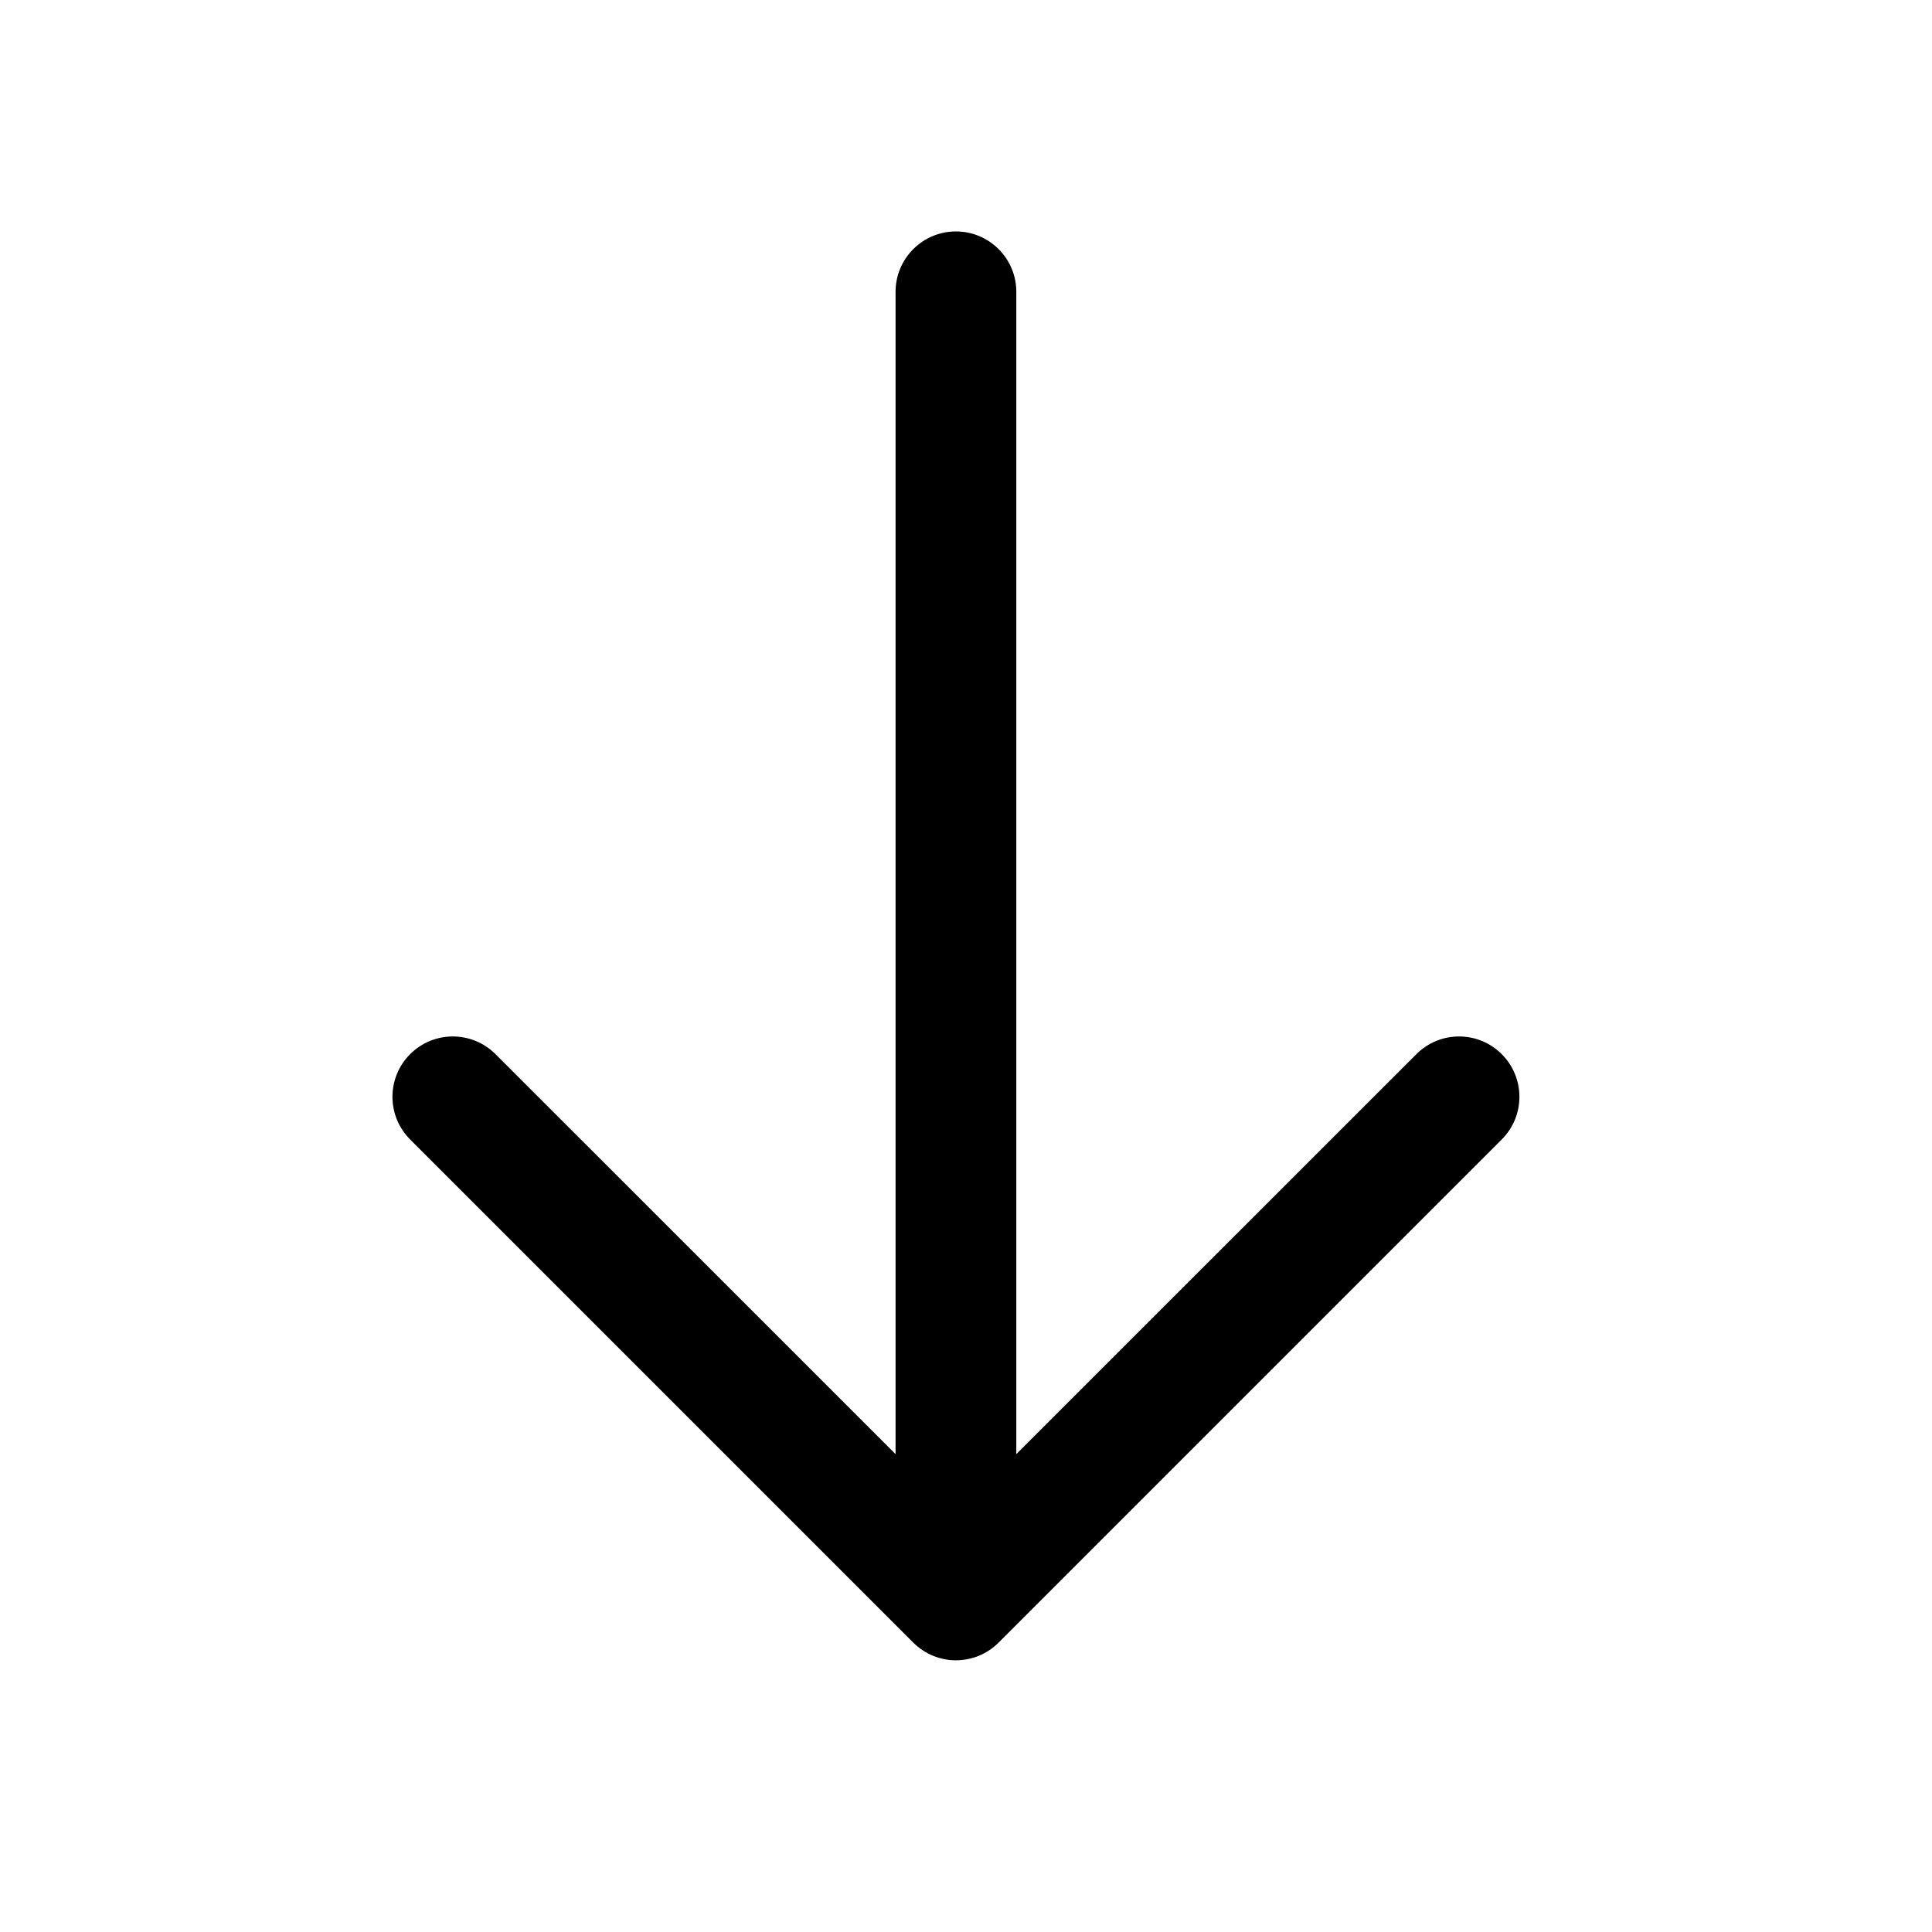
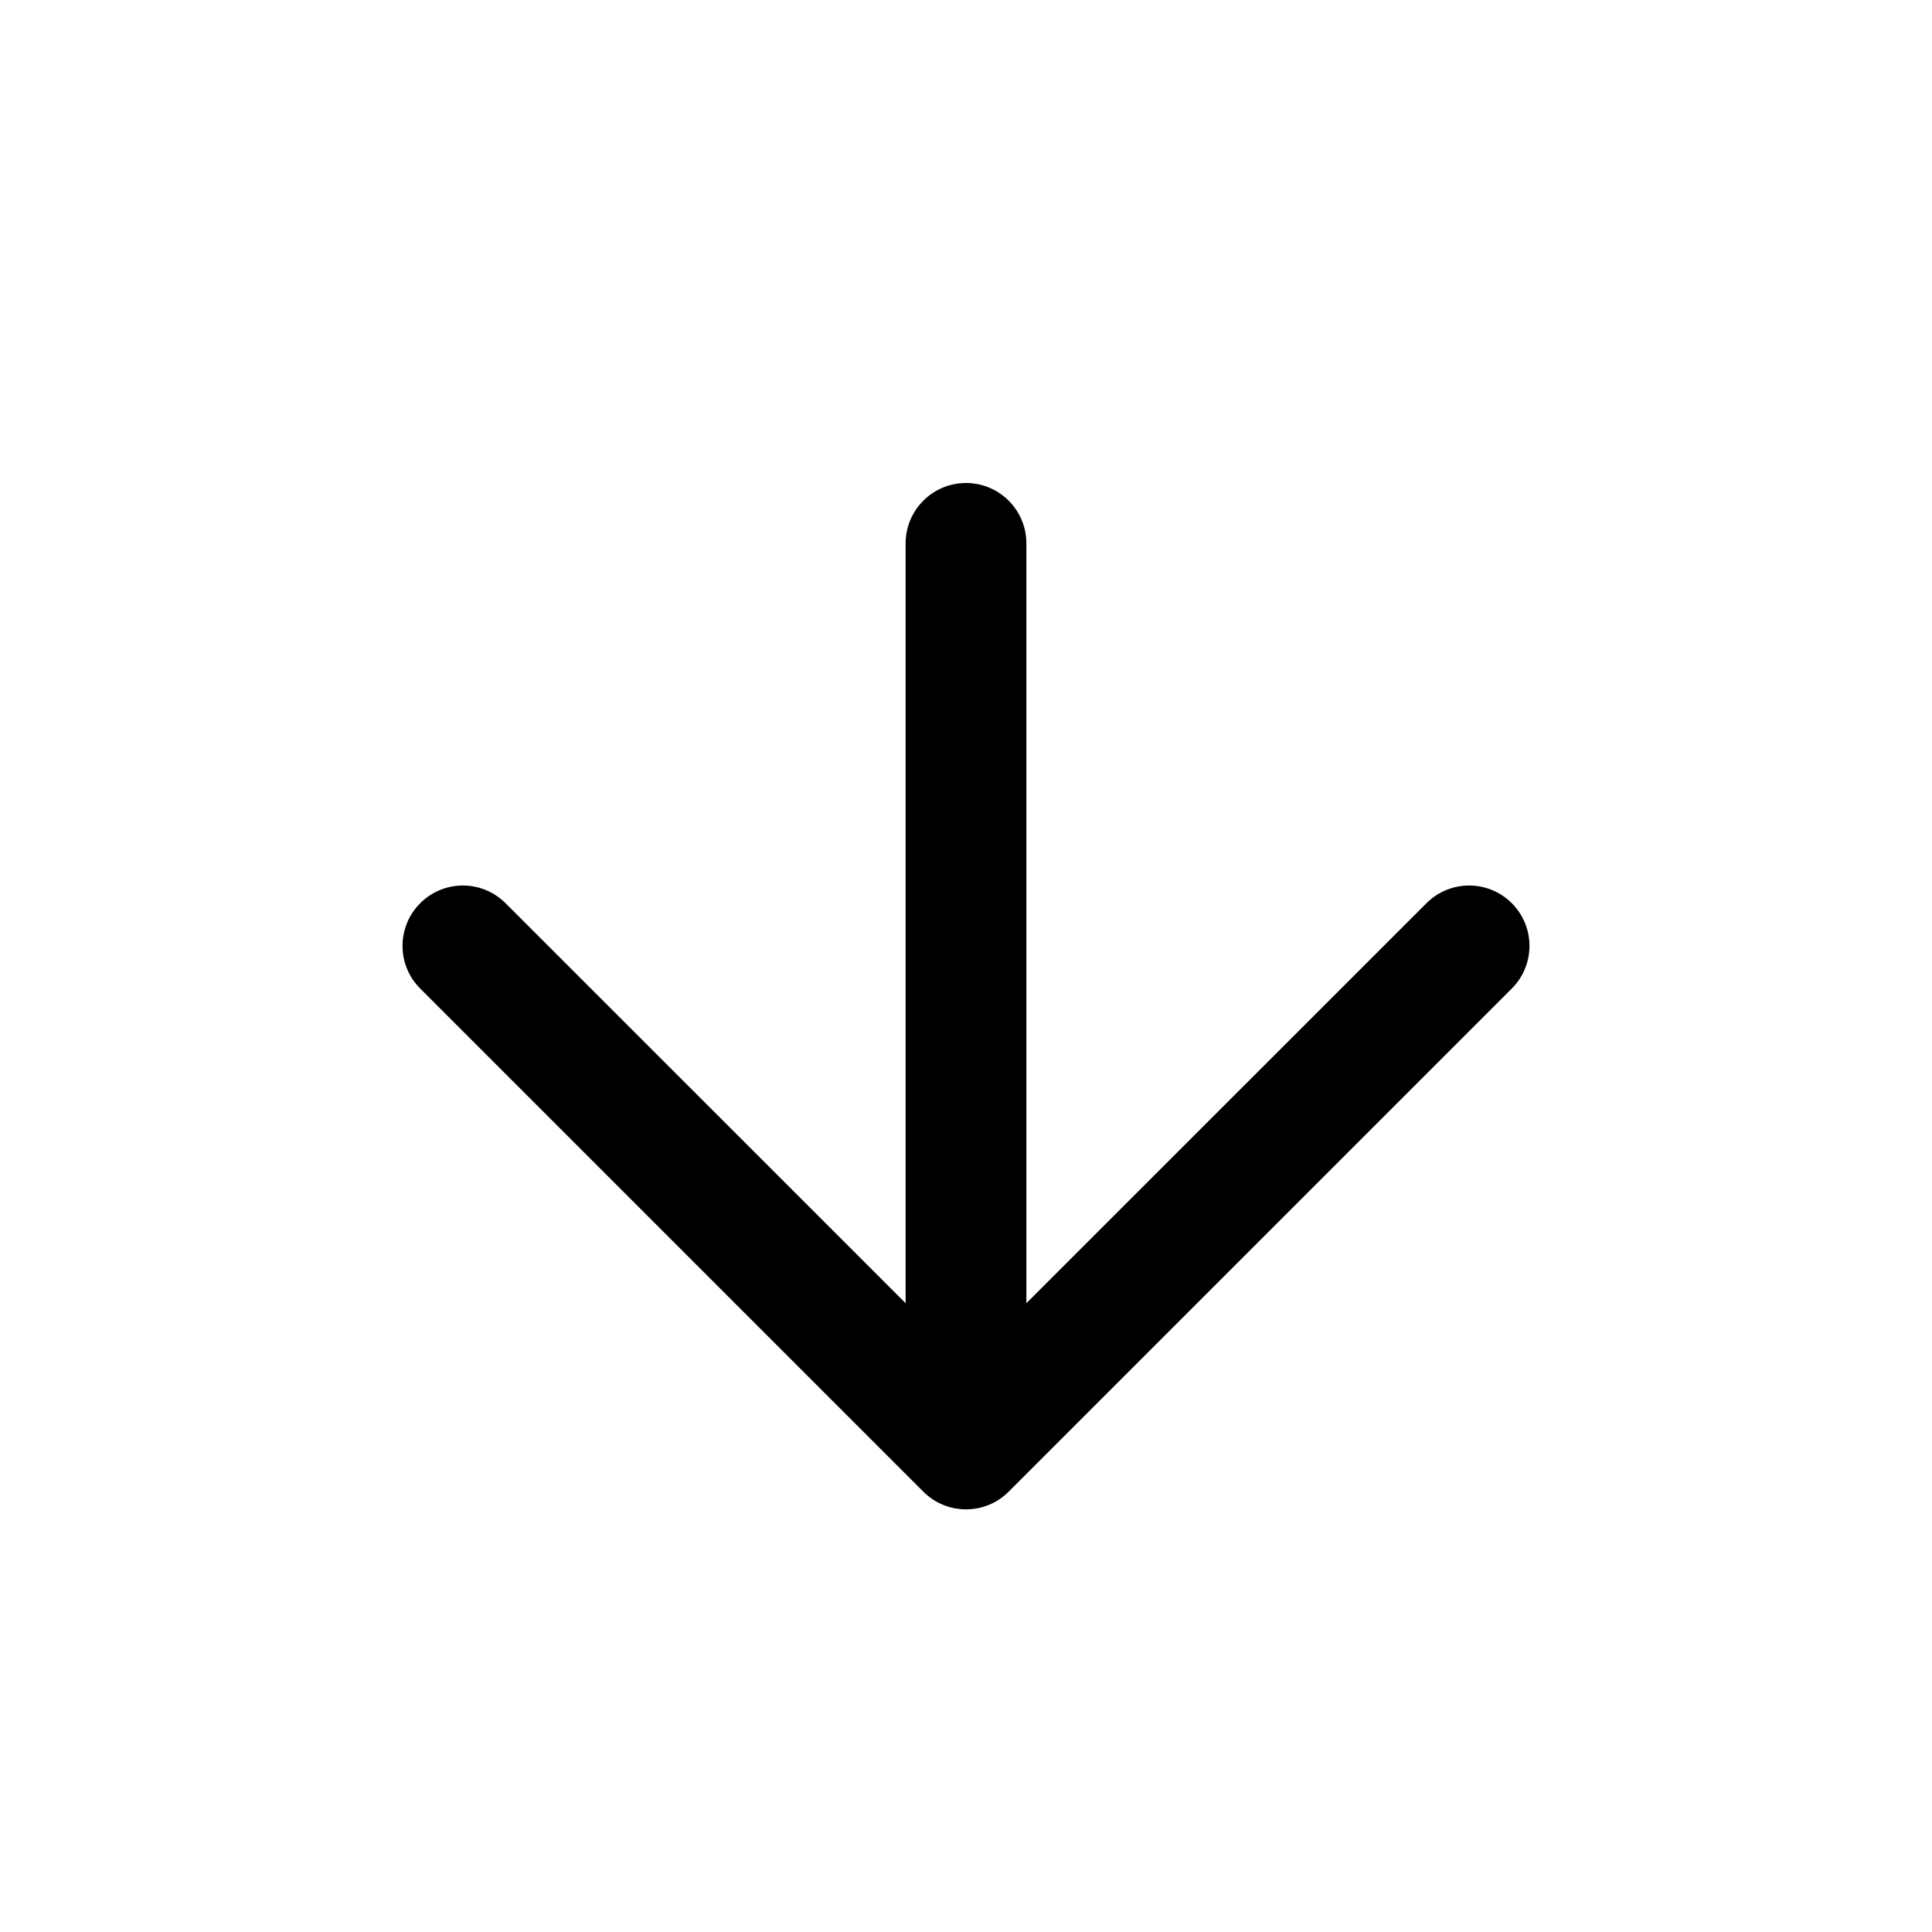
<svg xmlns="http://www.w3.org/2000/svg" width="24" height="24" viewBox="0 0 24 24" fill="none">
-   <path fill-rule="evenodd" clip-rule="evenodd" d="M5.095 13.095C4.802 13.388 4.802 13.862 5.095 14.155L11.345 20.405C11.638 20.698 12.112 20.698 12.405 20.405L18.655 14.155C18.948 13.862 18.948 13.388 18.655 13.095C18.362 12.802 17.888 12.802 17.595 13.095L12.625 18.064L12.625 3.625C12.625 3.211 12.289 2.875 11.875 2.875C11.461 2.875 11.125 3.211 11.125 3.625L11.125 18.064L6.155 13.095C5.862 12.802 5.388 12.802 5.095 13.095Z" fill="black" />
+   <path fill-rule="evenodd" clip-rule="evenodd" d="M18.78 11.22C19.073 11.513 19.073 11.988 18.78 12.28L12.53 18.53C12.237 18.823 11.763 18.823 11.47 18.53L5.22 12.28C4.927 11.988 4.927 11.513 5.22 11.22C5.513 10.927 5.987 10.927 6.28 11.22L11.25 16.189V6.75C11.25 6.336 11.586 6 12 6C12.414 6 12.75 6.336 12.75 6.75V16.189L17.72 11.22C18.013 10.927 18.487 10.927 18.78 11.22Z" fill="black" />
</svg>
